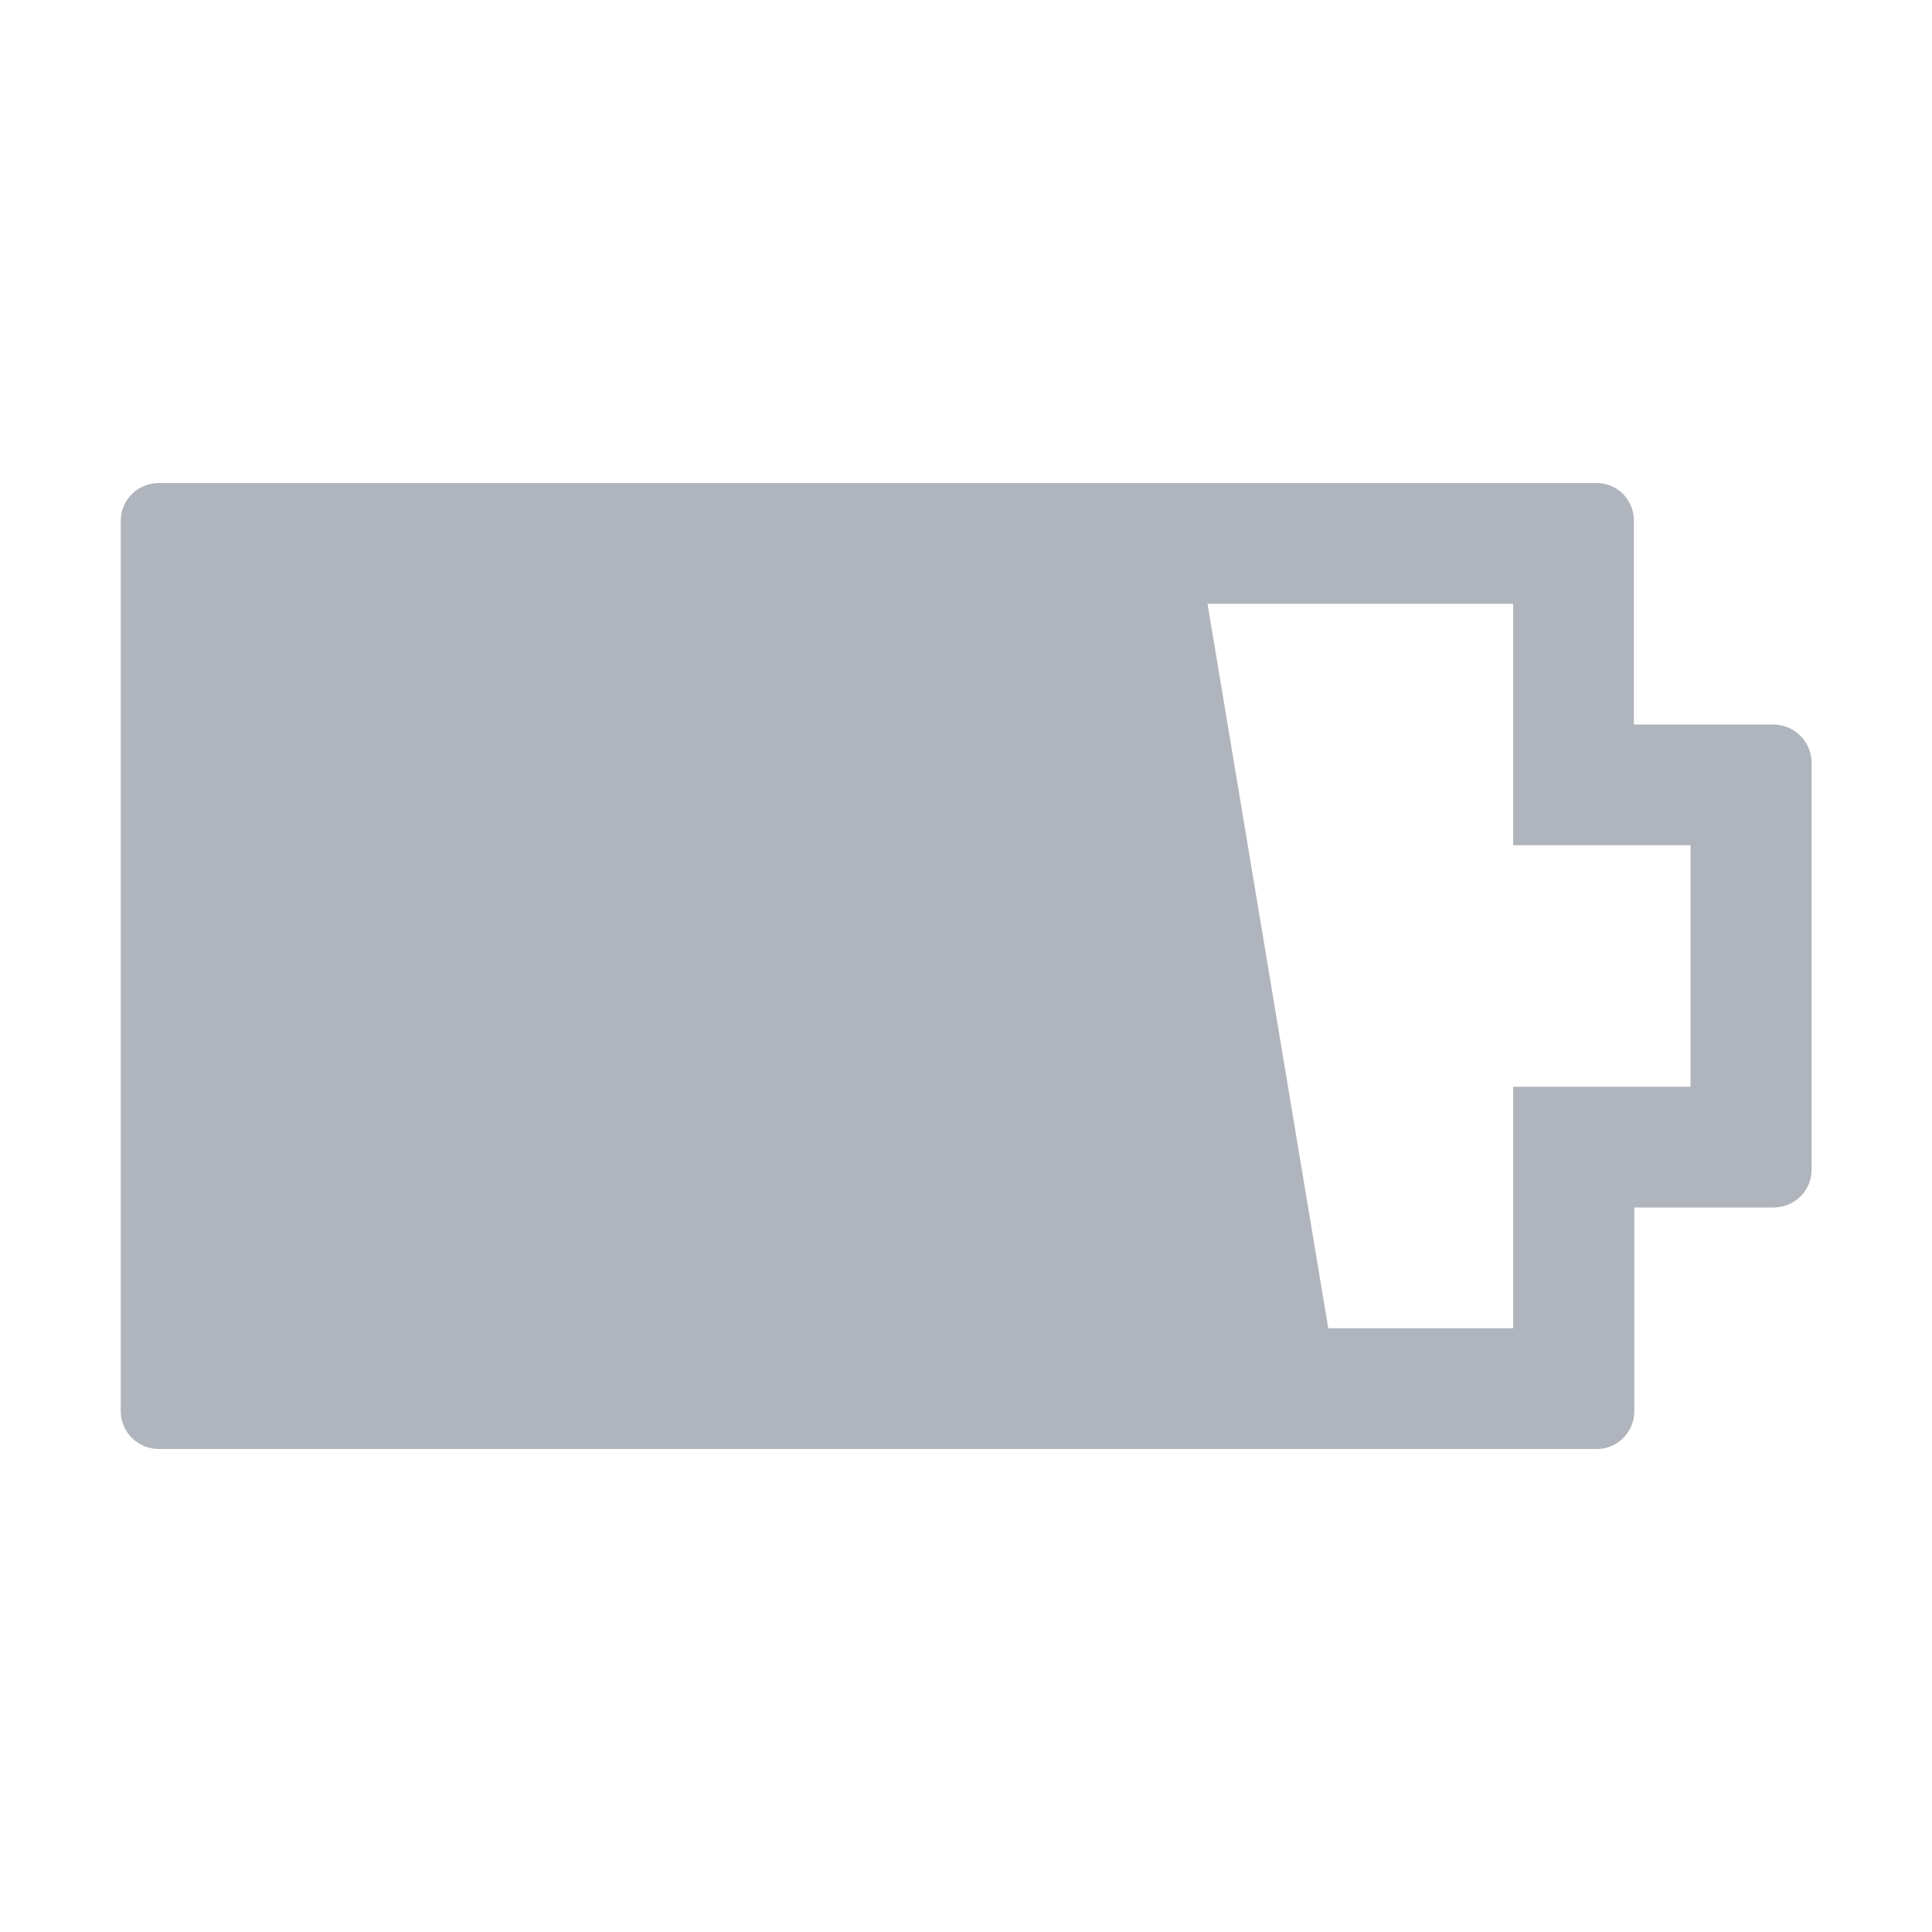
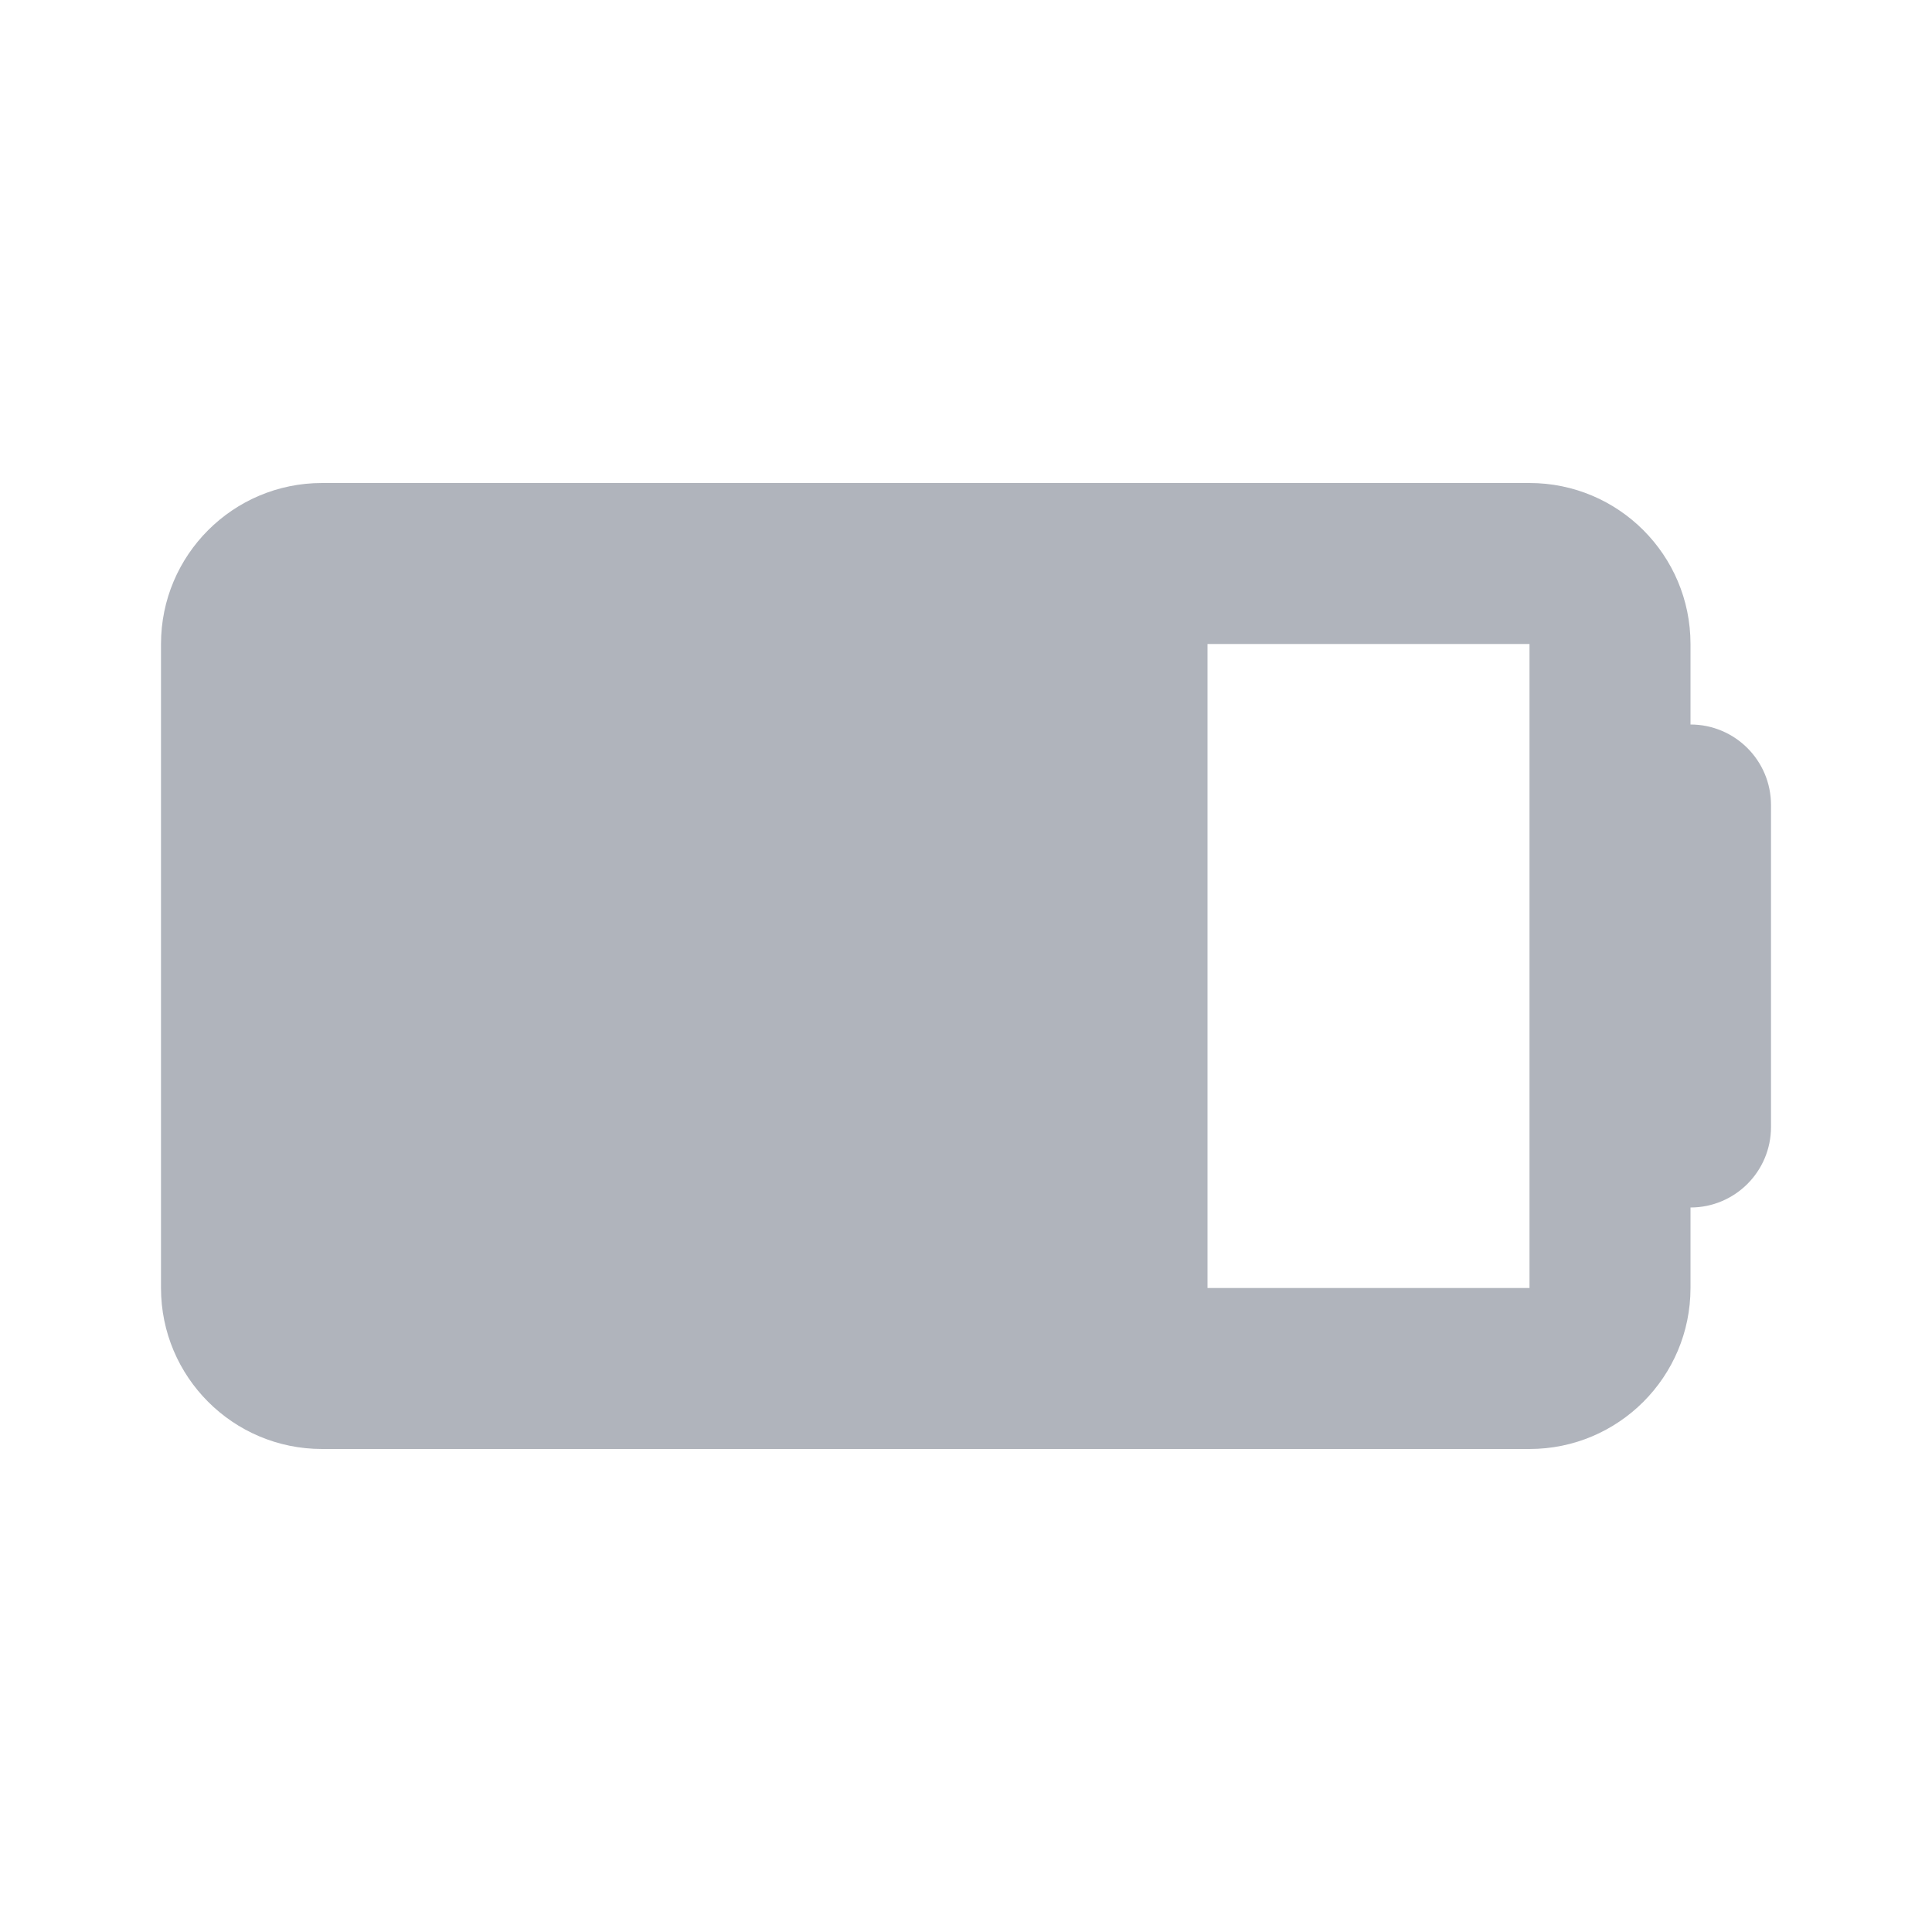
- <svg xmlns="http://www.w3.org/2000/svg" width="512" height="512" version="1.1" xml:space="preserve">
+ <svg xmlns="http://www.w3.org/2000/svg" width="24" height="24" fill="currentColor">
  <g>
-     <path d="m469.9,192l-36.9,0l0,-54c0,-5.5 -4.3,-10 -9.9,-10l-381,0c-5.6,0 -10.1,4.5 -10.1,10l0,236c0,5.5 4.5,10 10.1,10l381.1,0c5.5,0 9.9,-4.5 9.9,-10l0,-54l36.9,0c5.6,0 10.1,-4.5 10.1,-10l0,-108c-0.1,-5.5 -4.6,-10 -10.2,-10zm-21.9,96l-14.8,0l-32.2,0l0,32l0,32l-49,0l-32,-192l81,0l0,32l0,32l32.2,0l14.8,0l0,64z" id="svg_1" fill="#b0b4bc" />
+     <path d="m15,8l0,8l4,0l0,-8l-4,0zm6,1a1,1 0 0 1 1,1l0,4a1,1 0 0 1 -1,1l0,1a2,2 0 0 1 -2,2l-15,0a2,2 0 0 1 -2,-2l0,-8a2,2 0 0 1 2,-2l15,0a2,2 0 0 1 2,2l0,1z" id="svg_1" fill="#b0b4bc" />
  </g>
</svg>
